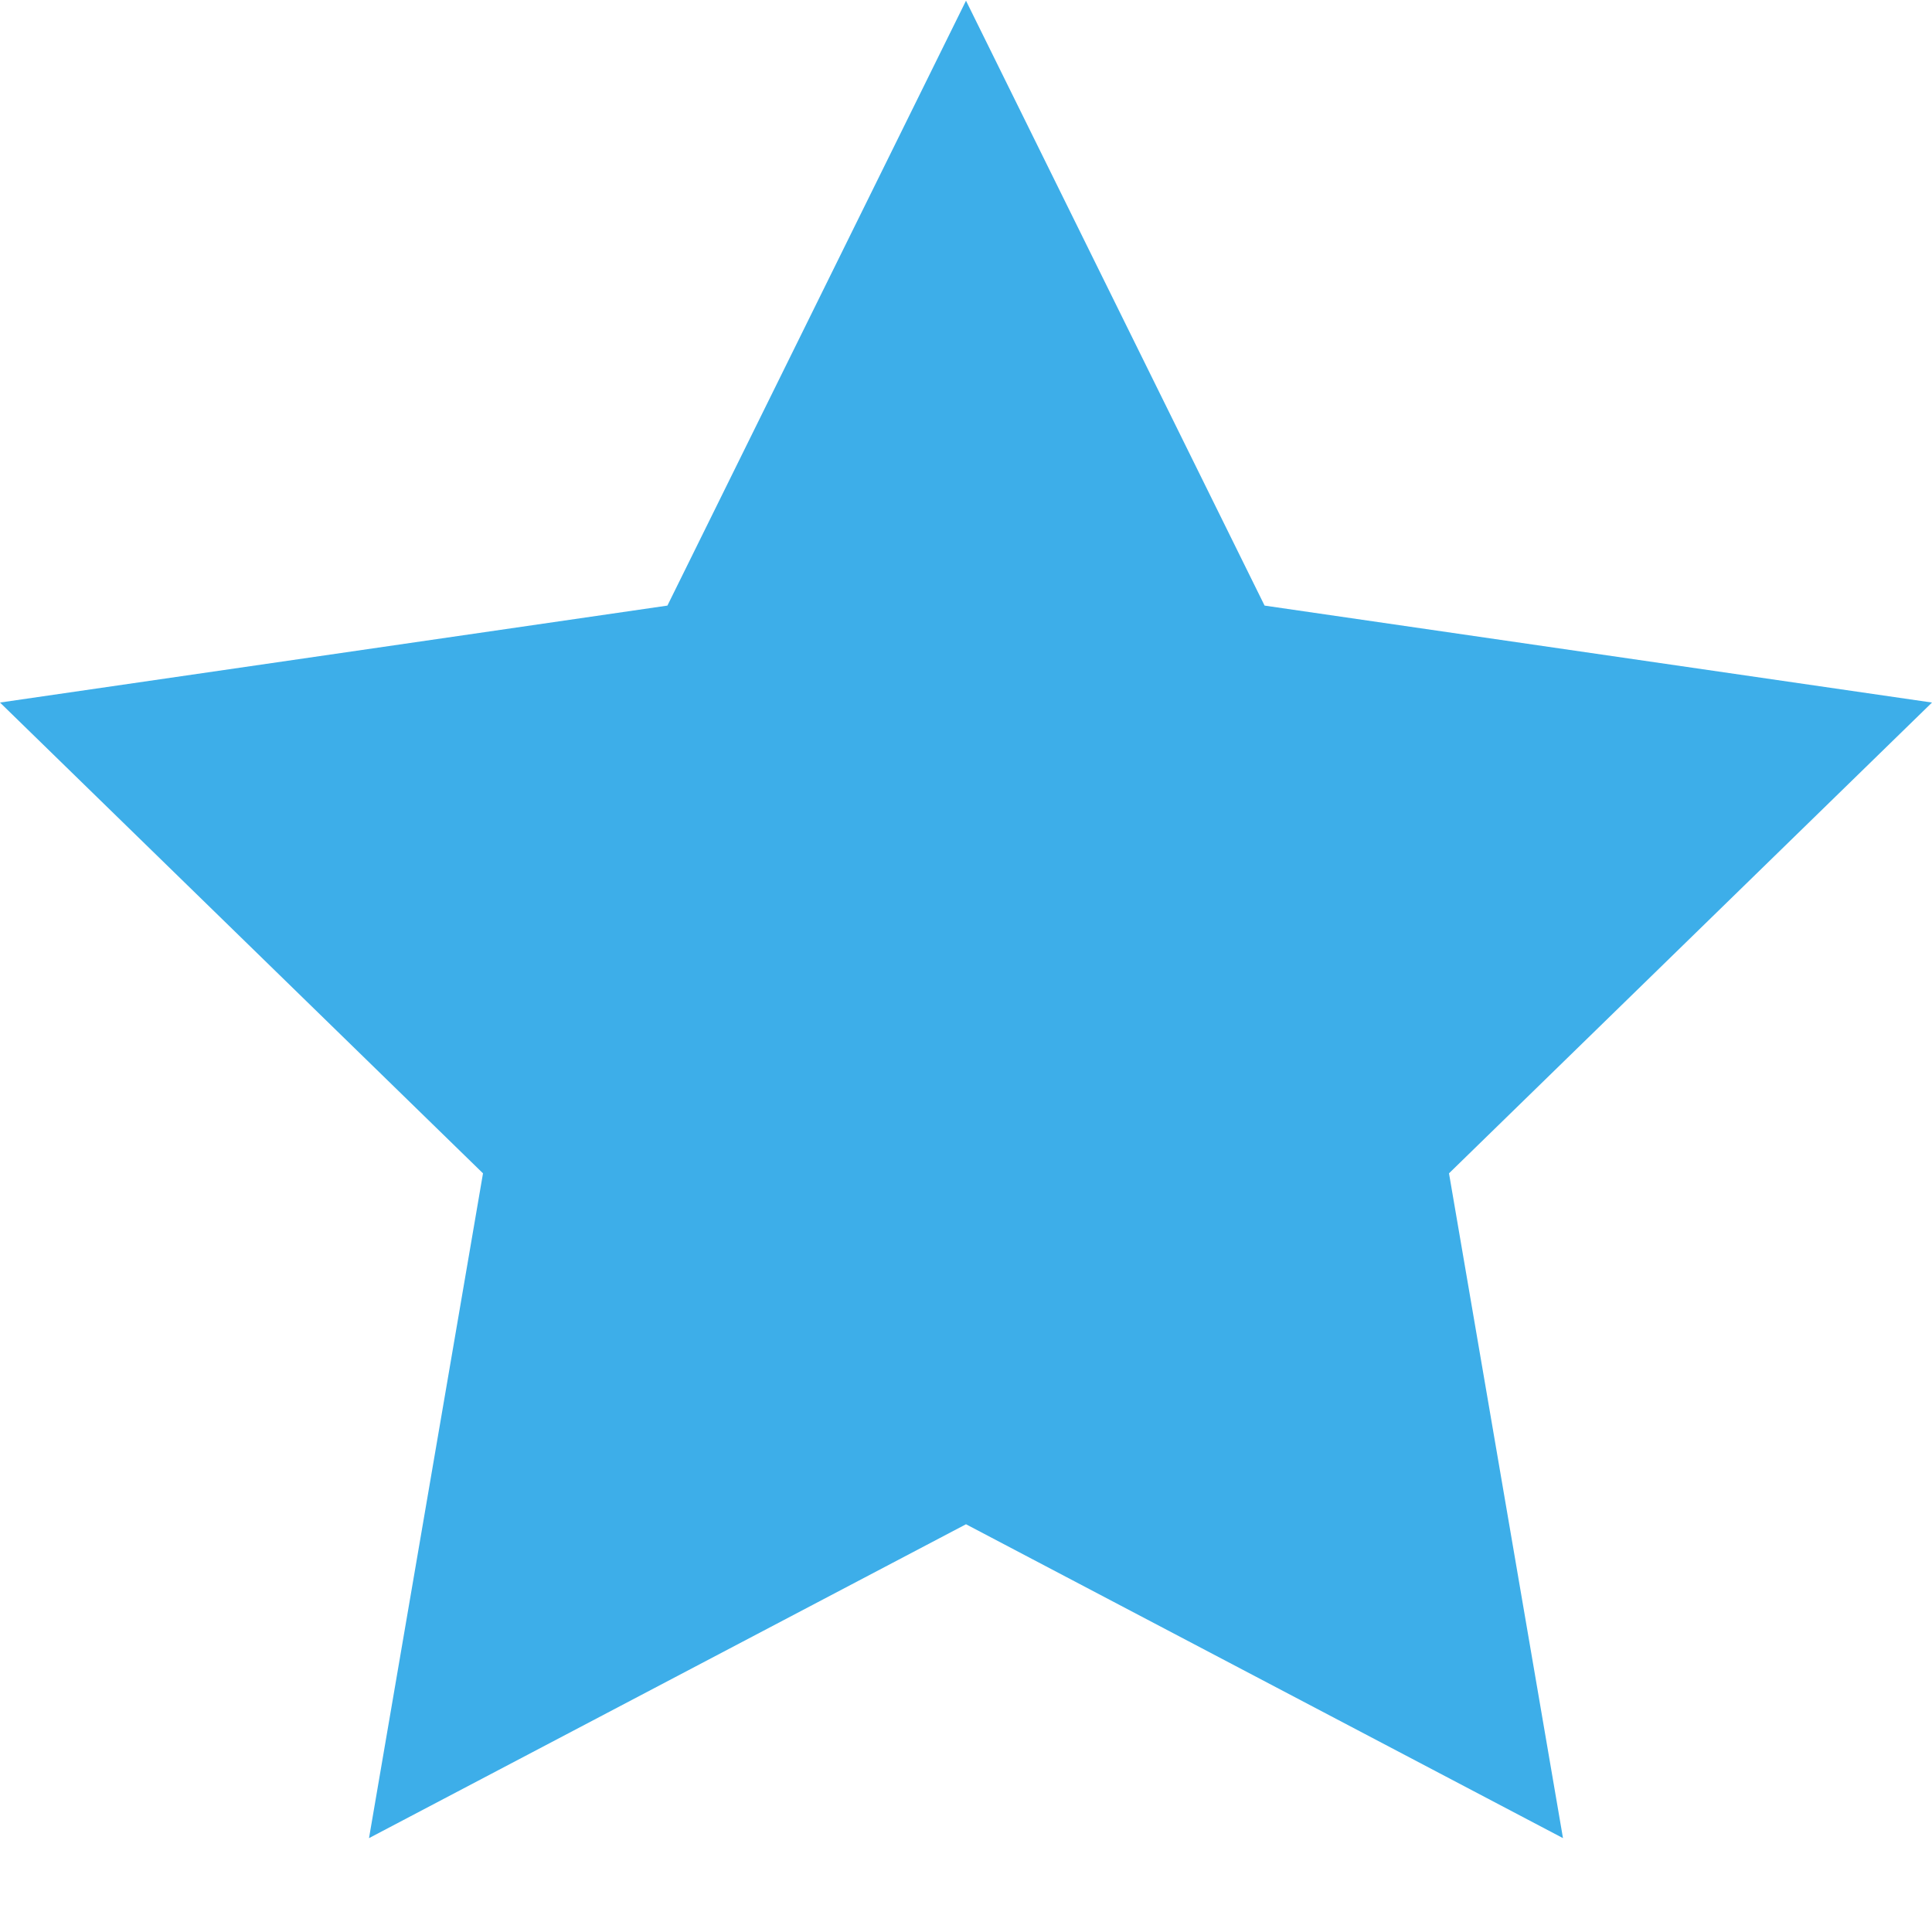
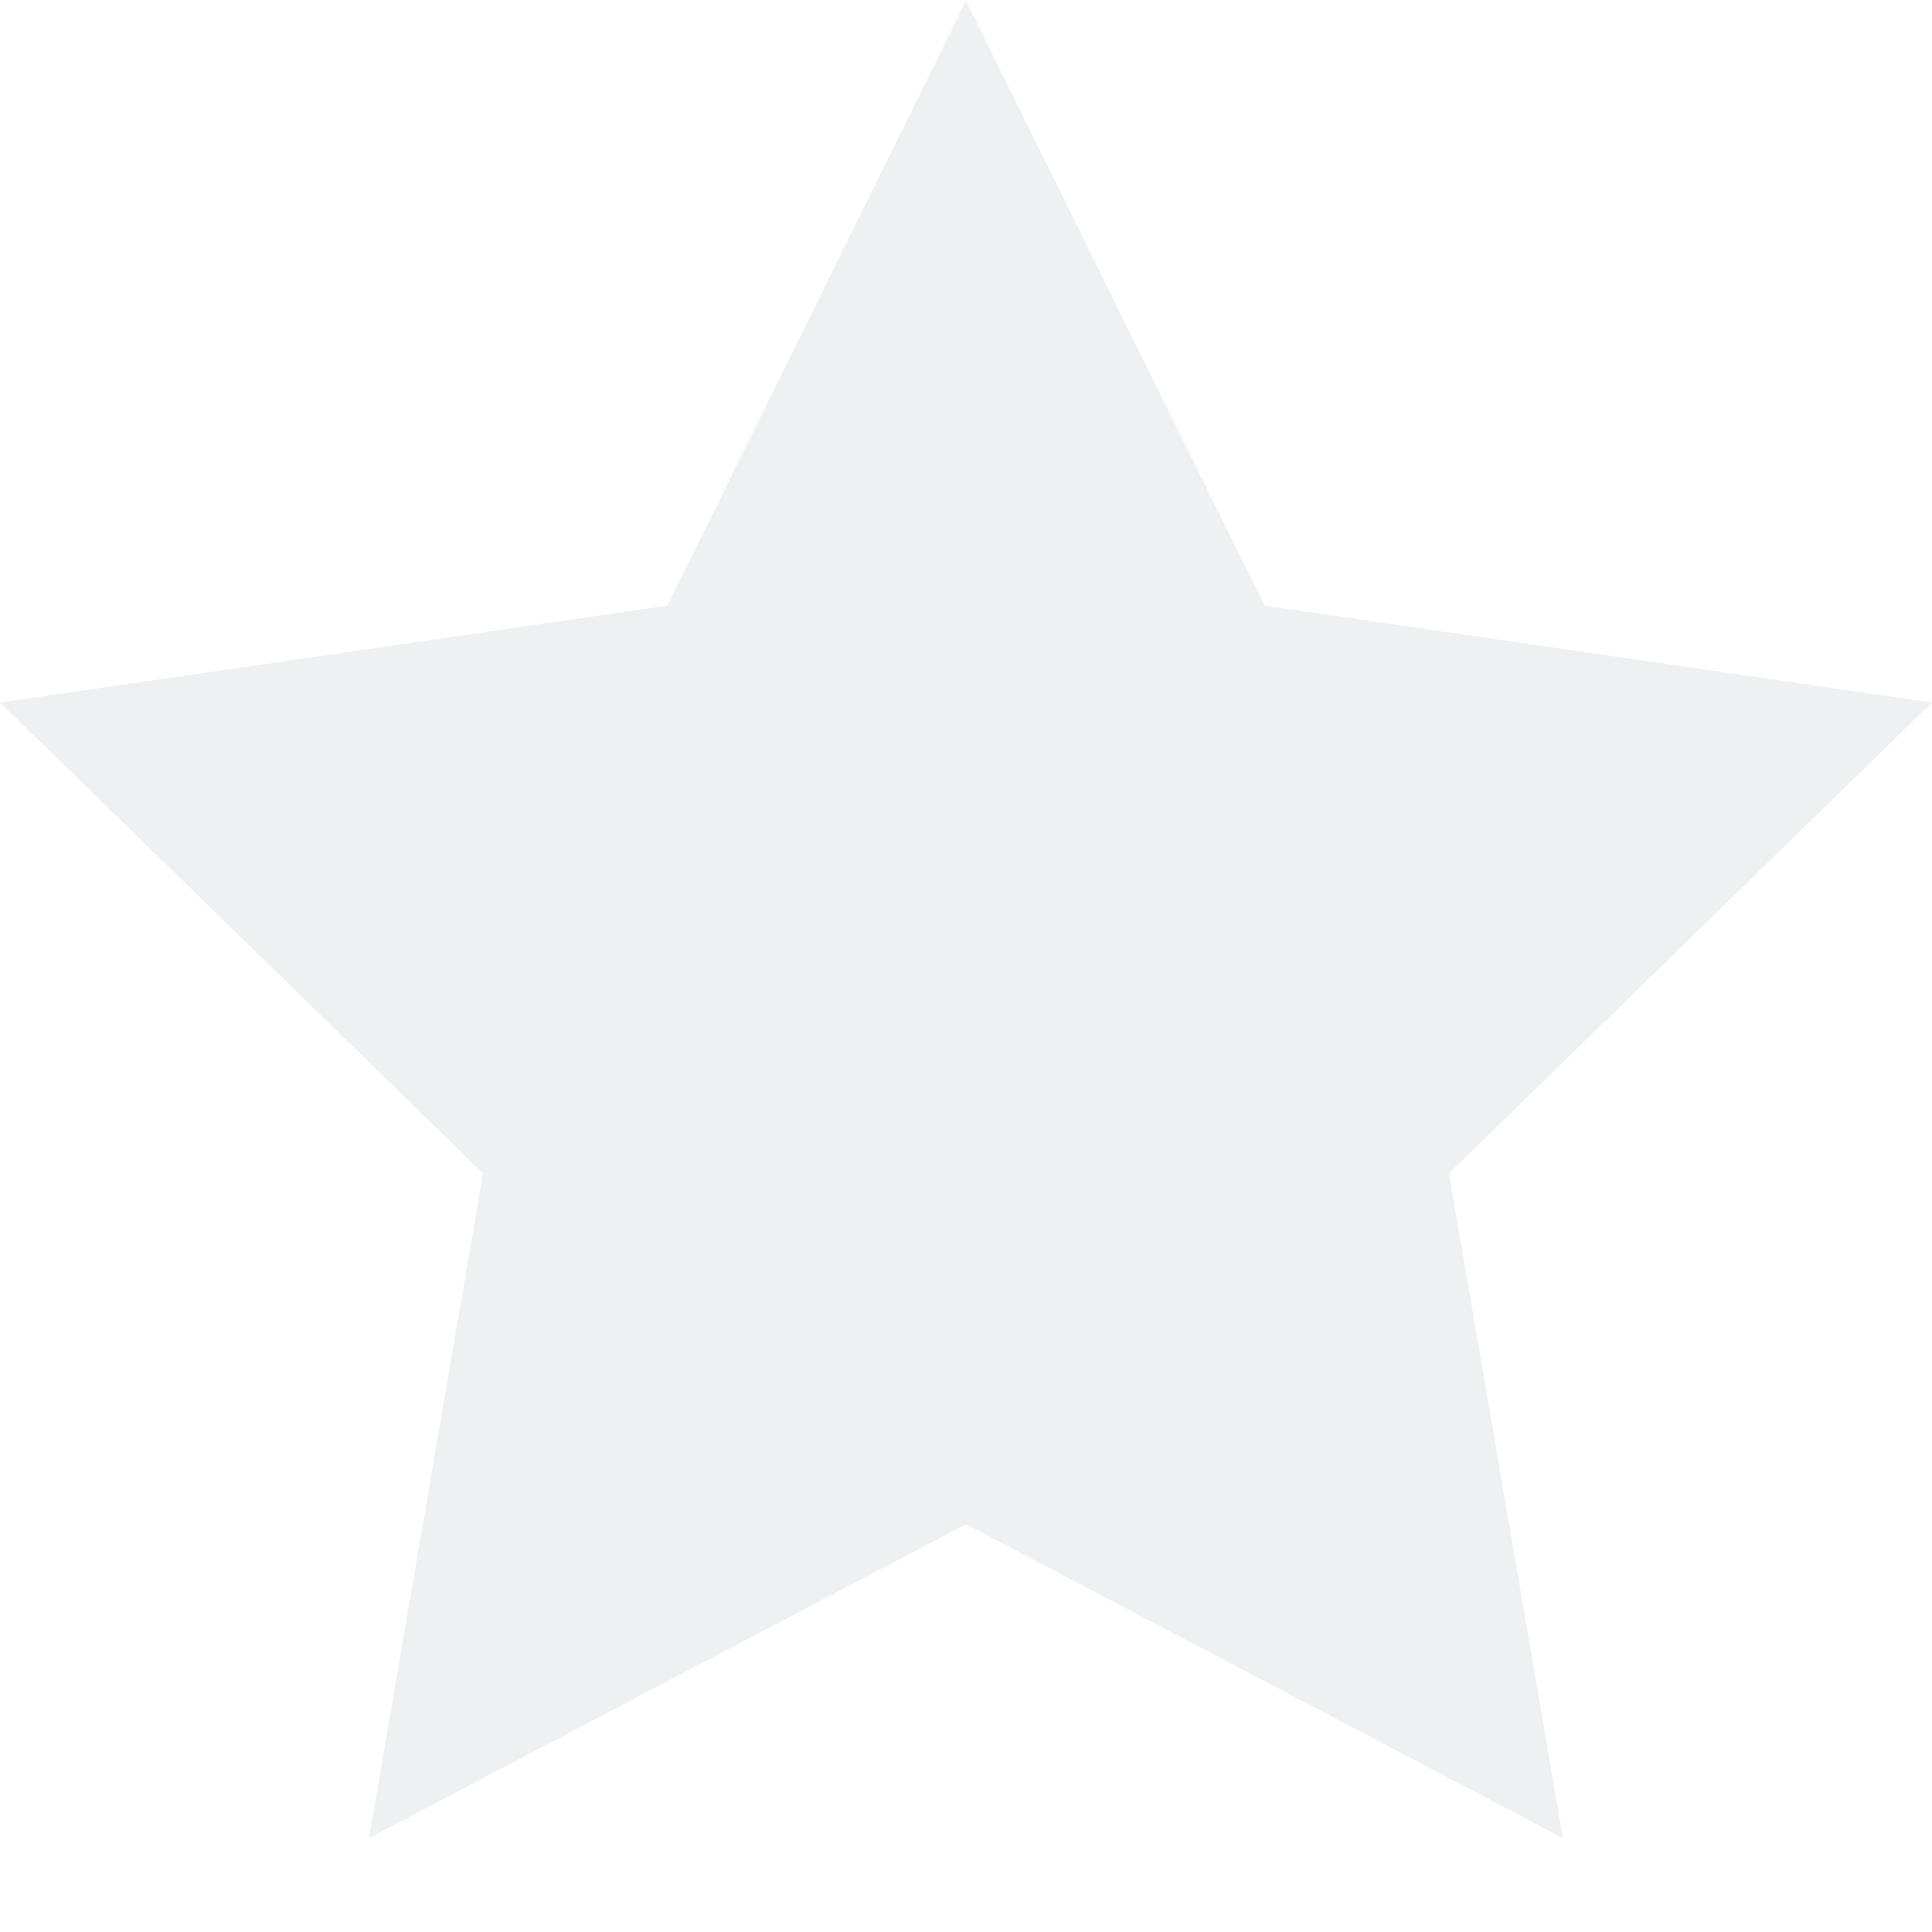
<svg xmlns="http://www.w3.org/2000/svg" viewBox="0 0 22 22">
  <style type="text/css" id="current-color-scheme">
-         .ColorScheme-Highlight {
-             color:#3daee9;
-         }
        .ColorScheme-Text {
            color:#eff0f1;
        }
    </style>
-   <path d="M11 .008l3.4 6.888L22 8l-5.5 5.361 1.298 7.57L11 17.357l-6.798 3.574 1.298-7.57L0 8l7.6-1.104z" style="fill:currentColor;fill-opacity:1;stroke:none" class="ColorScheme-Highlight" />
+   <path d="M11 .008l3.4 6.888L22 8l-5.5 5.361 1.298 7.57L11 17.357l-6.798 3.574 1.298-7.57L0 8l7.6-1.104z" style="fill:currentColor;fill-opacity:1;stroke:none" class="ColorScheme-Text" />
</svg>
